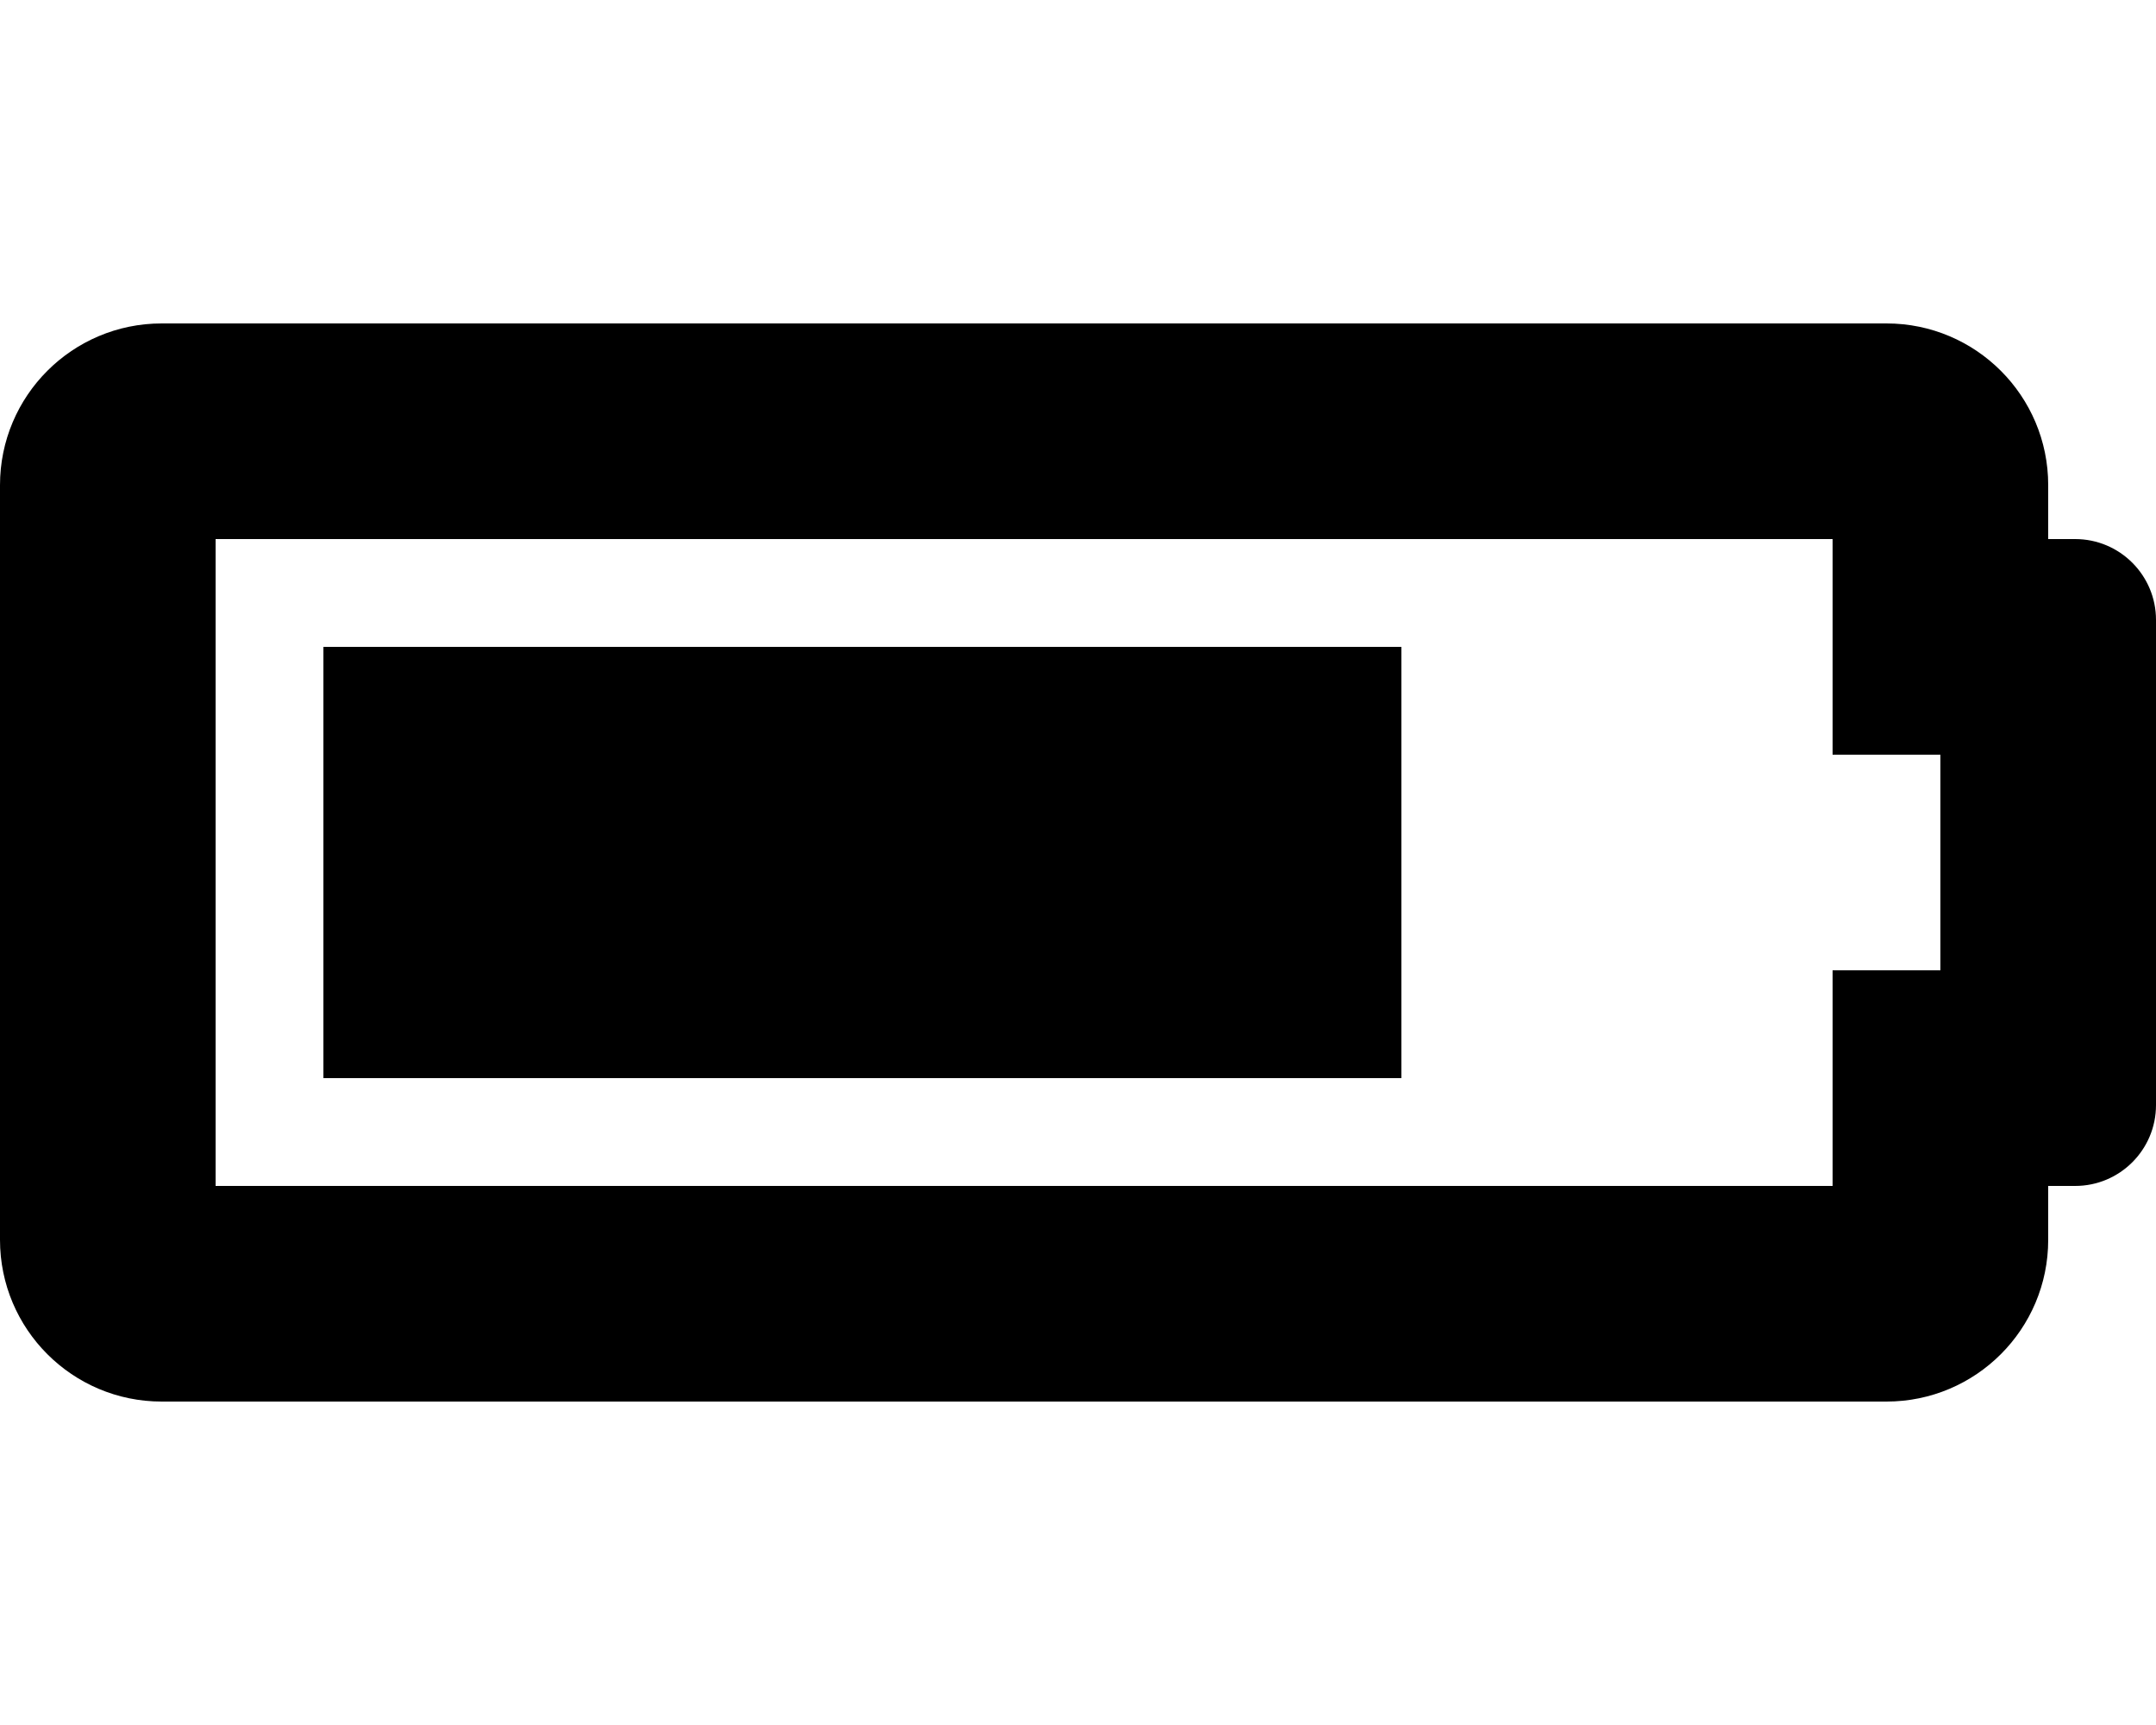
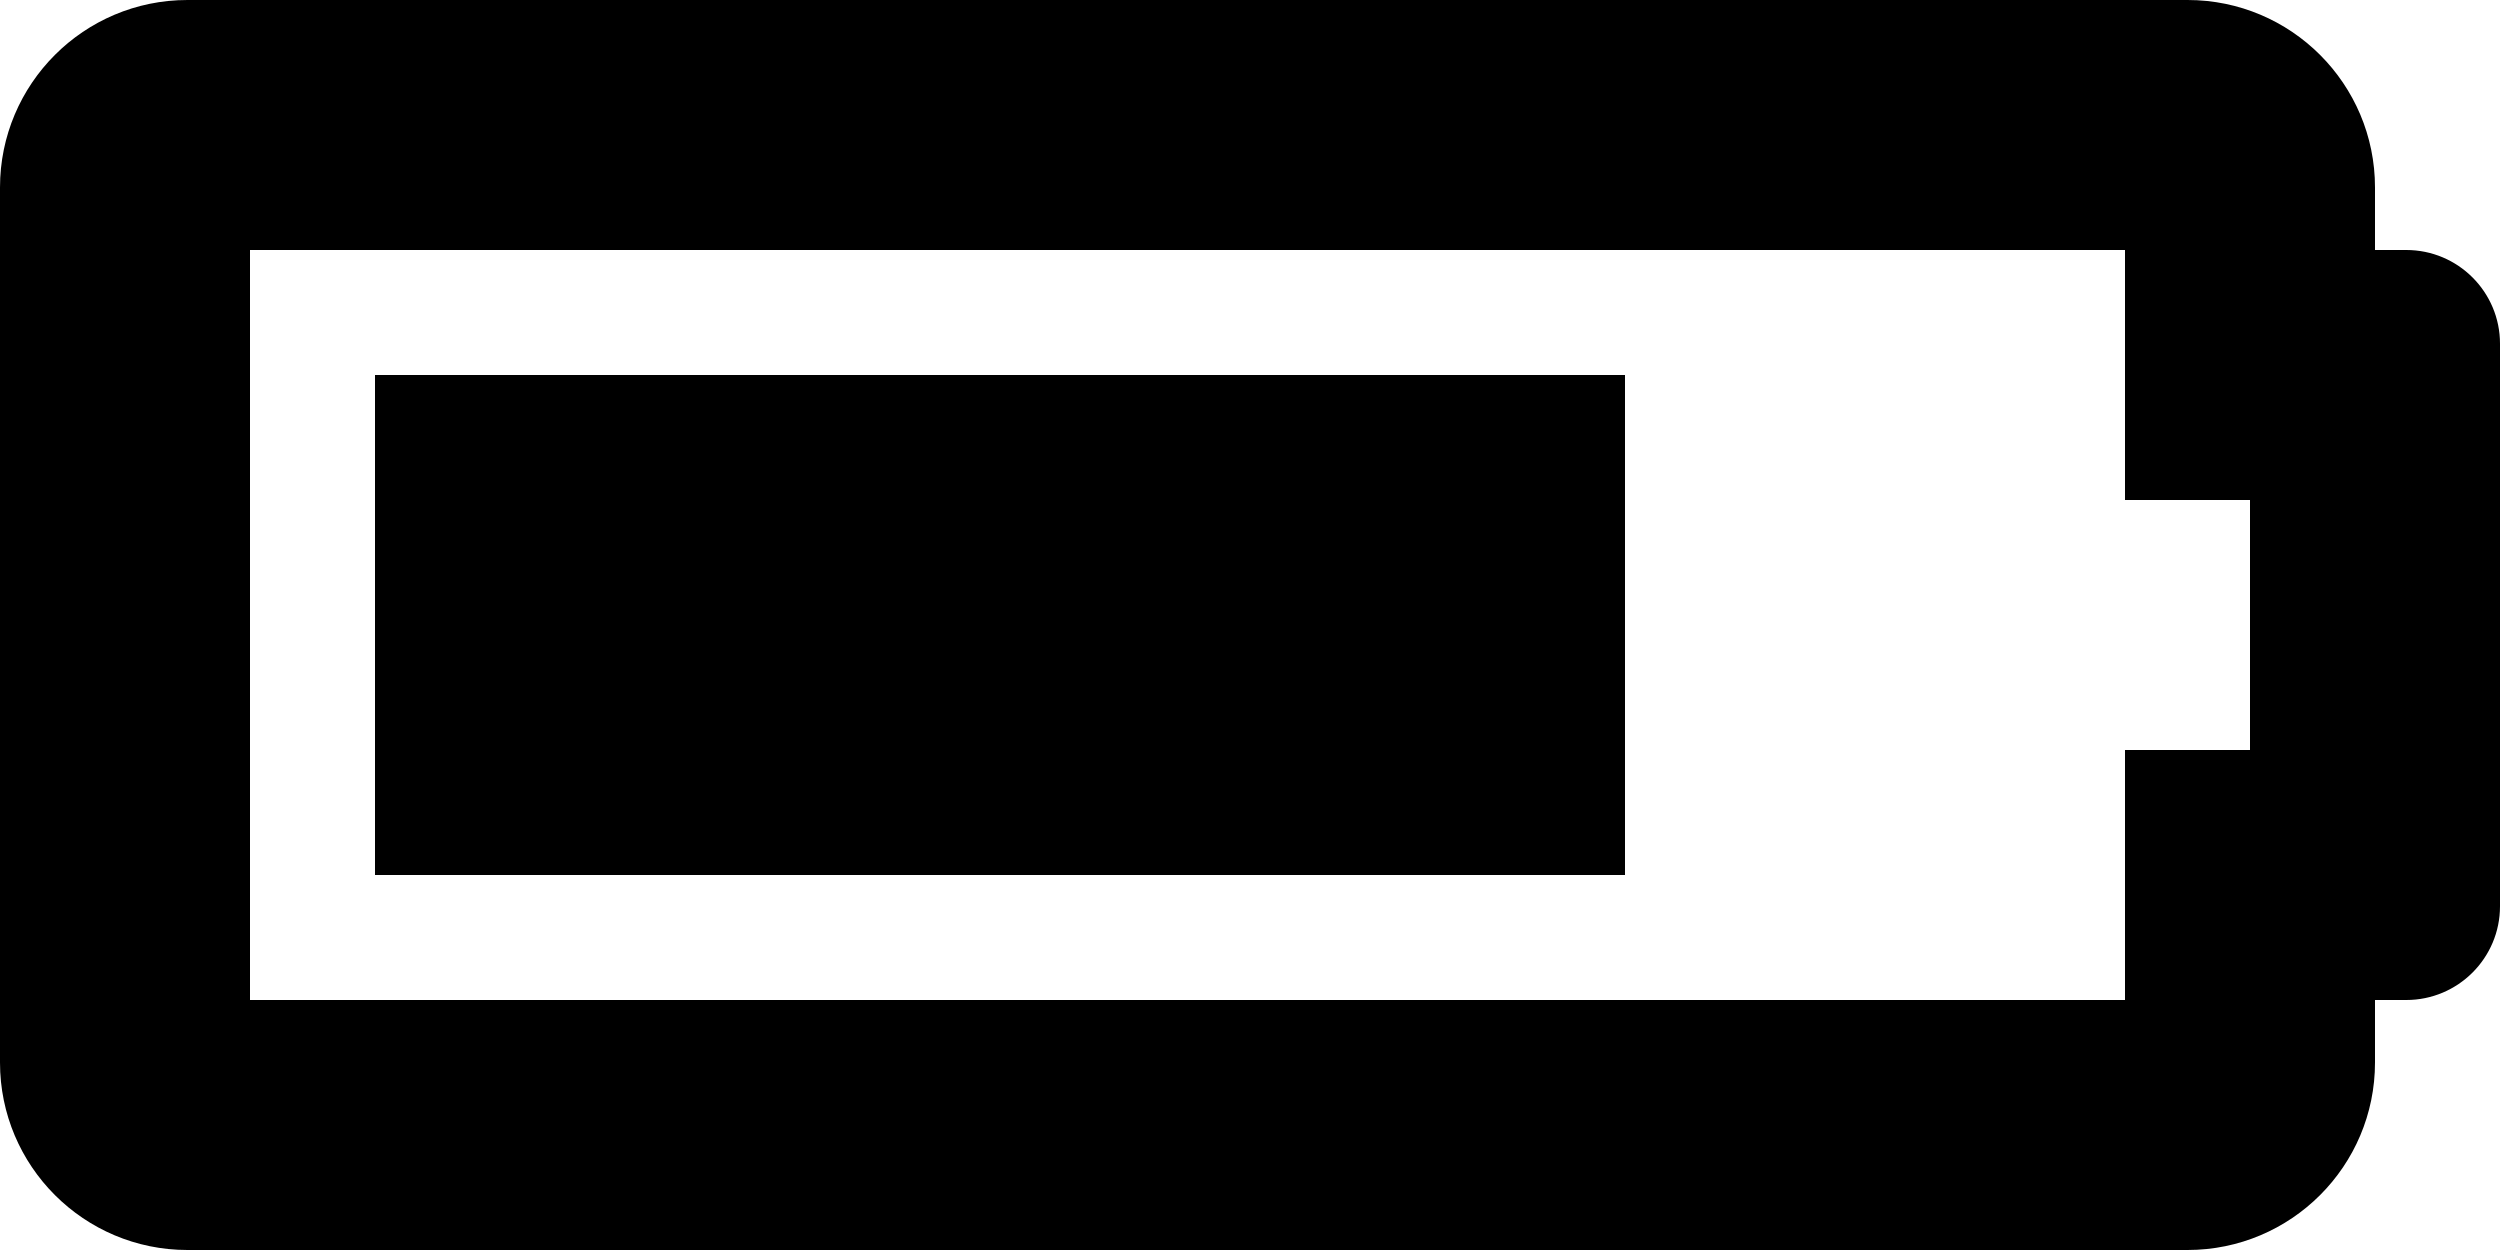
- <svg xmlns="http://www.w3.org/2000/svg" viewBox="0 0 640 512">
-   <path d="M544 160v64h32v64h-32v64H64V160h480m16-64H48c-26.51 0-48 21.49-48 48v224c0 26.51 21.49 48 48 48h512c26.51 0 48-21.49 48-48v-16h8c13.255 0 24-10.745 24-24V184c0-13.255-10.745-24-24-24h-8v-16c0-26.51-21.49-48-48-48zm-144 96H96v128h320V192z" />
+ <svg xmlns="http://www.w3.org/2000/svg" viewBox="0 0 640 320" version="1.1" id="svg4" width="640" height="320">
+   <defs id="defs8" />
+   <path d="m 544,64 v 64 h 32 v 64 h -32 v 64 H 64 V 64 H 544 M 560,0 H 48 C 21.49,0 0,21.49 0,48 v 224 c 0,26.51 21.49,48 48,48 h 512 c 26.51,0 48,-21.49 48,-48 v -16 h 8 c 13.255,0 24,-10.745 24,-24 V 88 C 640,74.745 629.255,64 616,64 h -8 V 48 C 608,21.49 586.51,0 560,0 Z M 416,96 H 96 v 128 h 320 z" id="path2" />
</svg>
